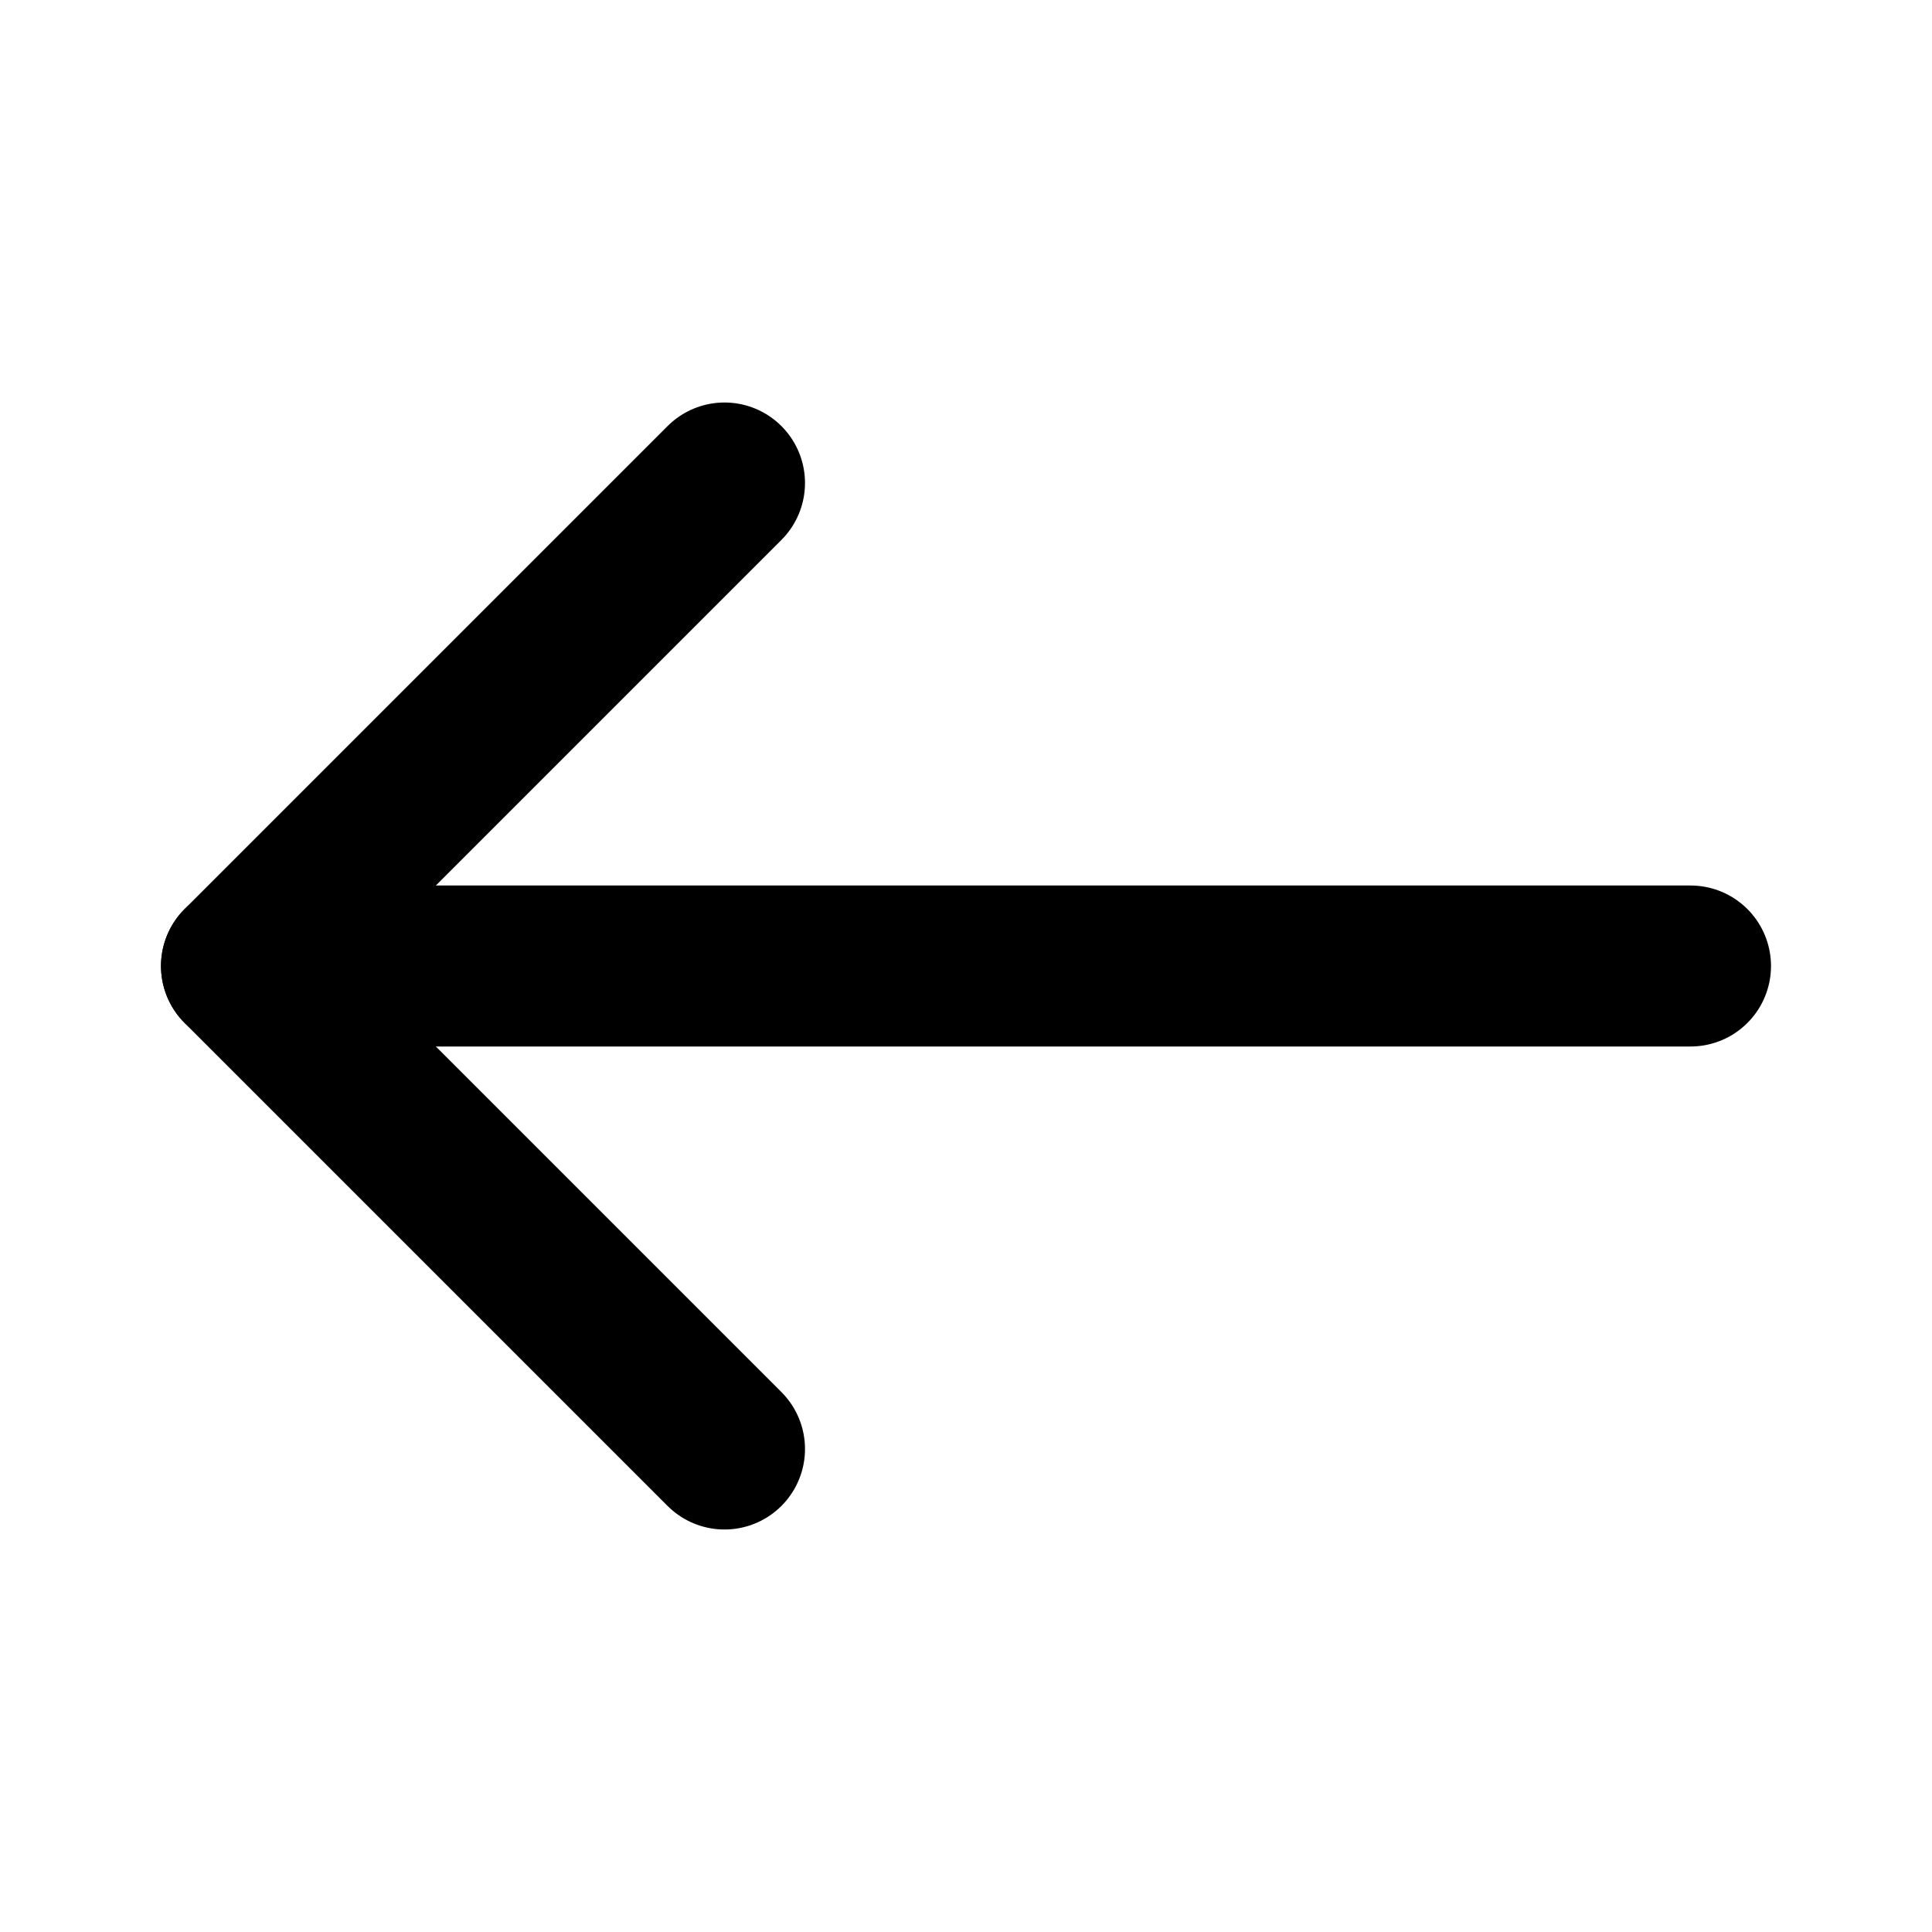
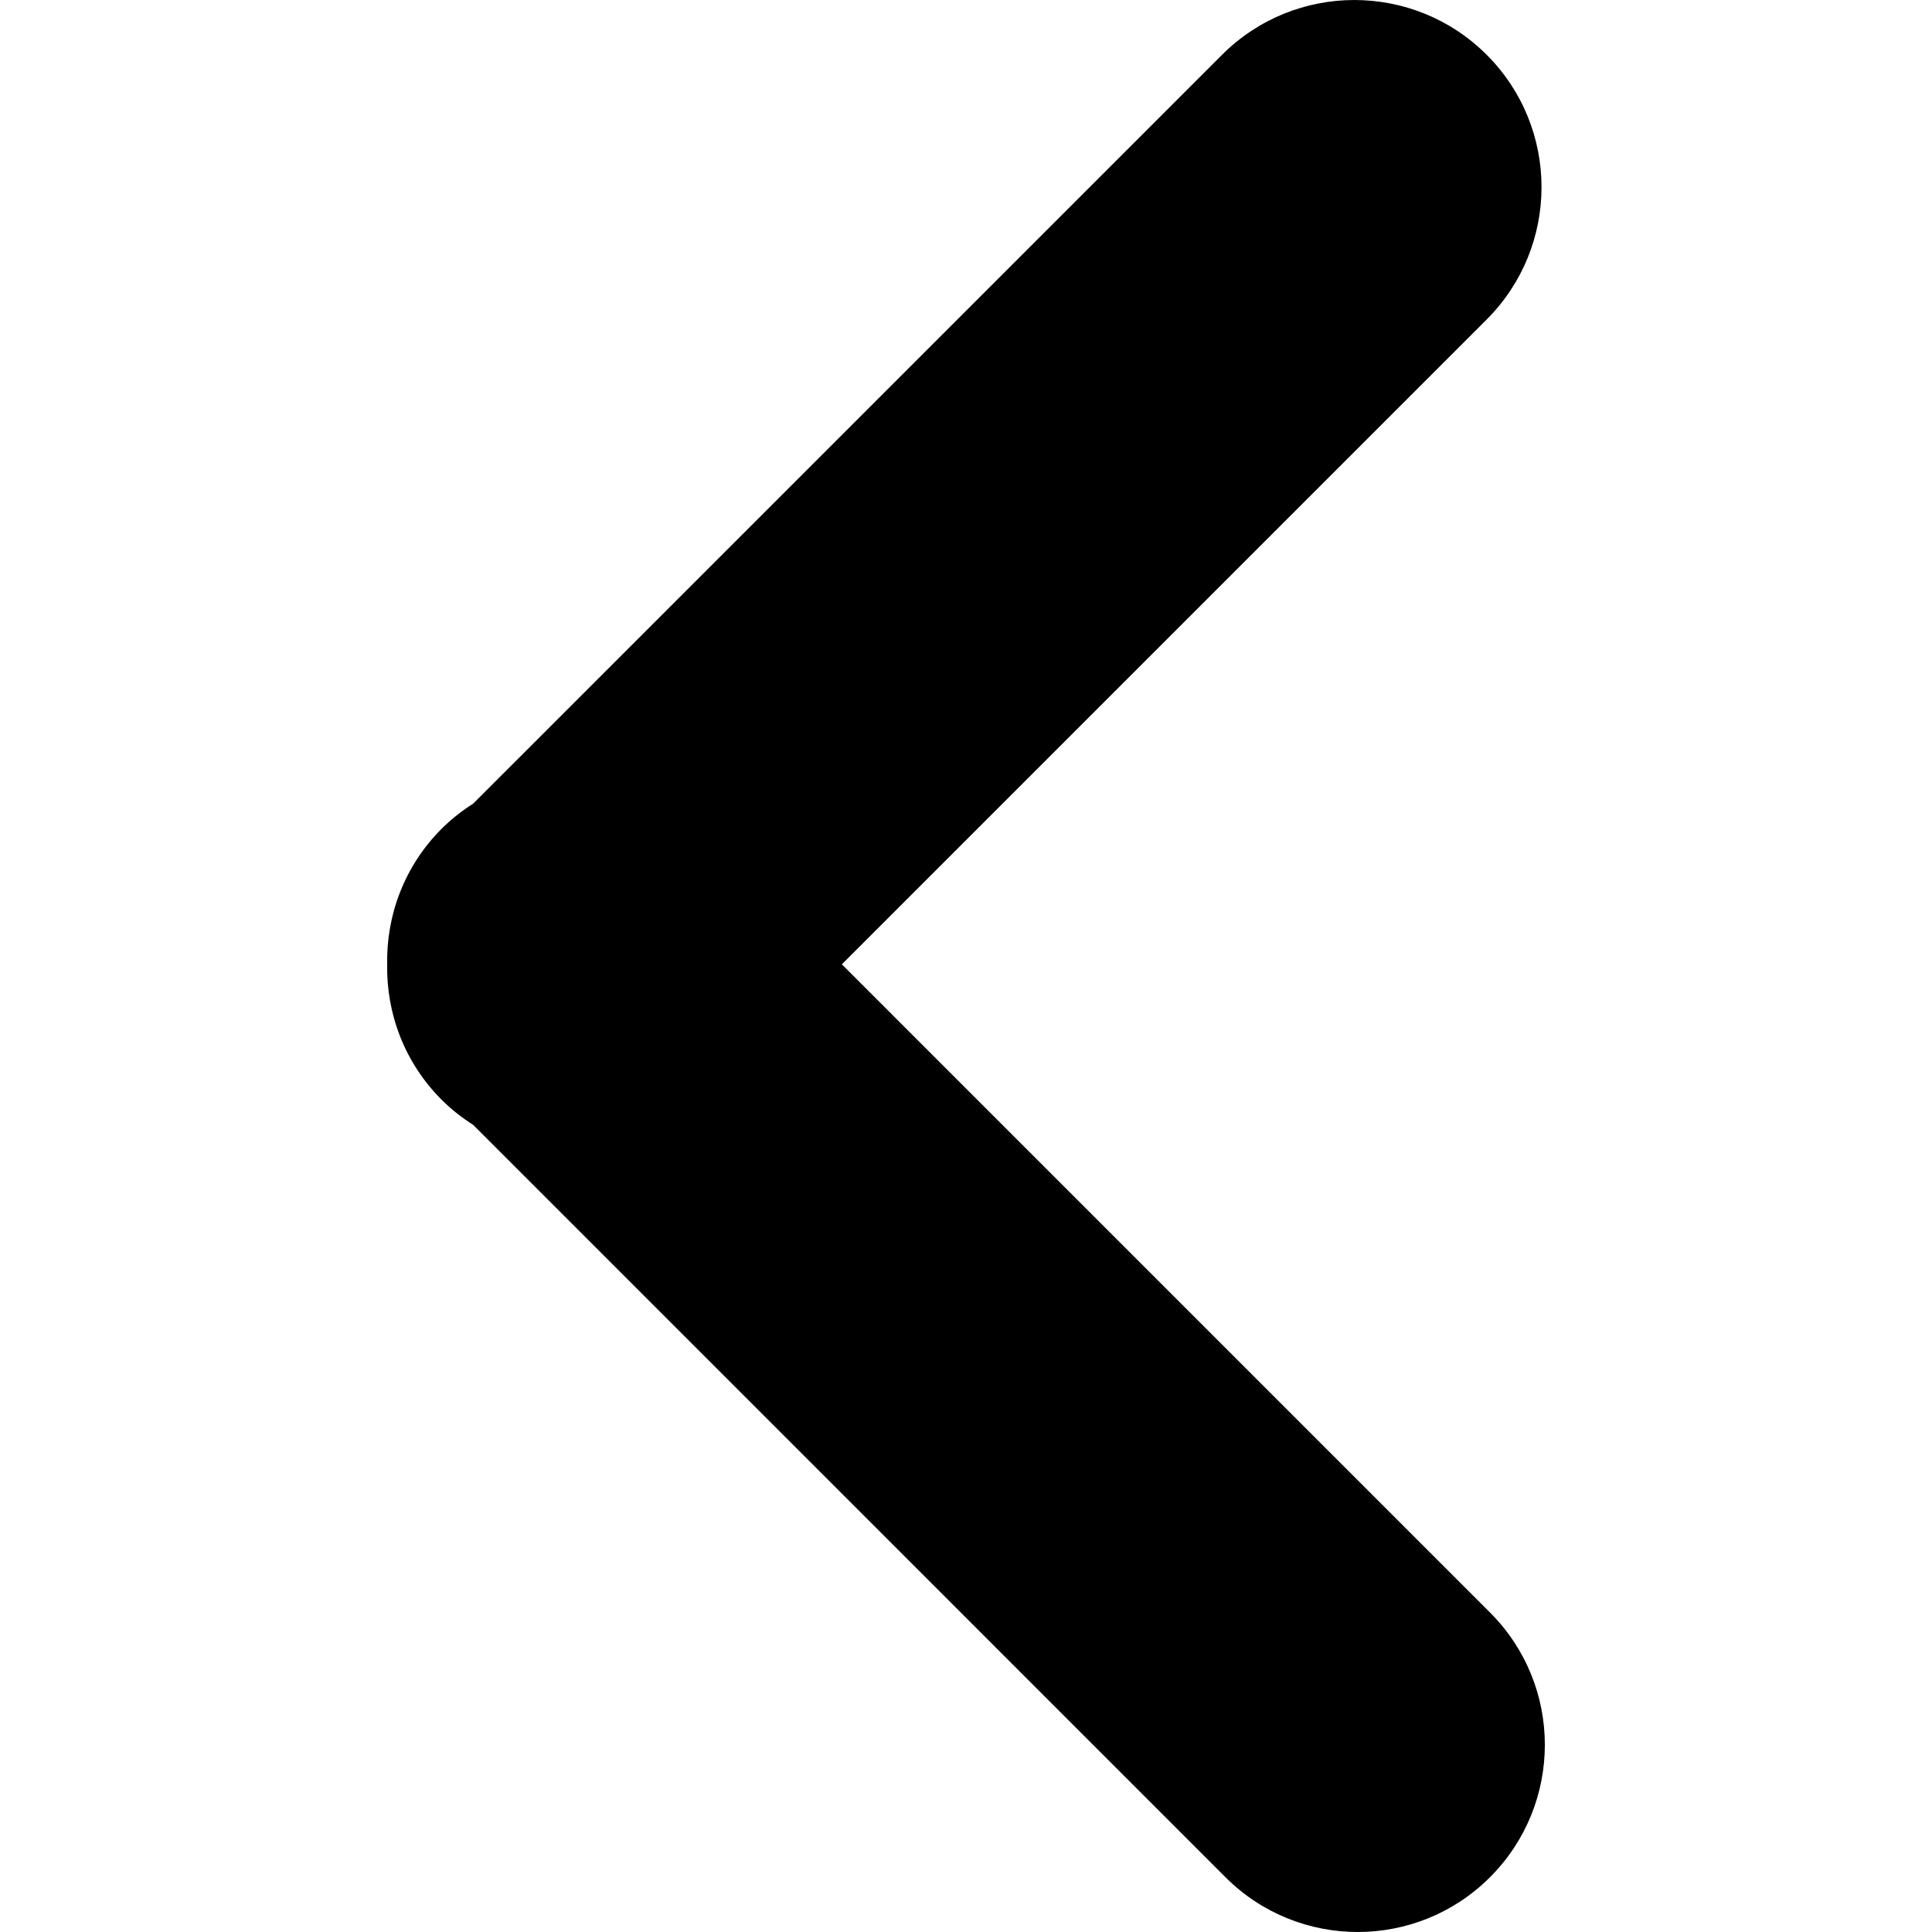
- <svg xmlns="http://www.w3.org/2000/svg" width="24px" height="24px" viewBox="0 0 24 24" role="img" aria-labelledby="arrowLeftIconTitle" stroke="#000000" stroke-width="2" stroke-linecap="round" stroke-linejoin="round" fill="none" color="#000000">
-   <path d="M9 6l-6 6 6 6" />
-   <path d="M21 12H4" />
-   <path stroke-linecap="round" d="M3 12h1" />
+ <svg xmlns="http://www.w3.org/2000/svg" version="1.1" id="Capa_1" x="0px" y="0px" viewBox="0 0 55.753 55.753" style="enable-background:new 0 0 55.753 55.753;" xml:space="preserve">
+   <g>
+     <path d="M12.745,23.915c0.283-0.282,0.59-0.52,0.913-0.727L35.266,1.581c2.108-2.107,5.528-2.108,7.637,0.001   c2.109,2.108,2.109,5.527,0,7.637L24.294,27.828l18.705,18.706c2.109,2.108,2.109,5.526,0,7.637   c-1.055,1.056-2.438,1.582-3.818,1.582s-2.764-0.526-3.818-1.582L13.658,32.464c-0.323-0.207-0.632-0.445-0.913-0.727   c-1.078-1.078-1.598-2.498-1.572-3.911C11.147,26.413,11.667,24.994,12.745,23.915z" />
+   </g>
+   <g>
+ </g>
+   <g>
+ </g>
+   <g>
+ </g>
+   <g>
+ </g>
+   <g>
+ </g>
+   <g>
+ </g>
+   <g>
+ </g>
+   <g>
+ </g>
+   <g>
+ </g>
+   <g>
+ </g>
+   <g>
+ </g>
+   <g>
+ </g>
+   <g>
+ </g>
+   <g>
+ </g>
+   <g>
+ </g>
</svg>
